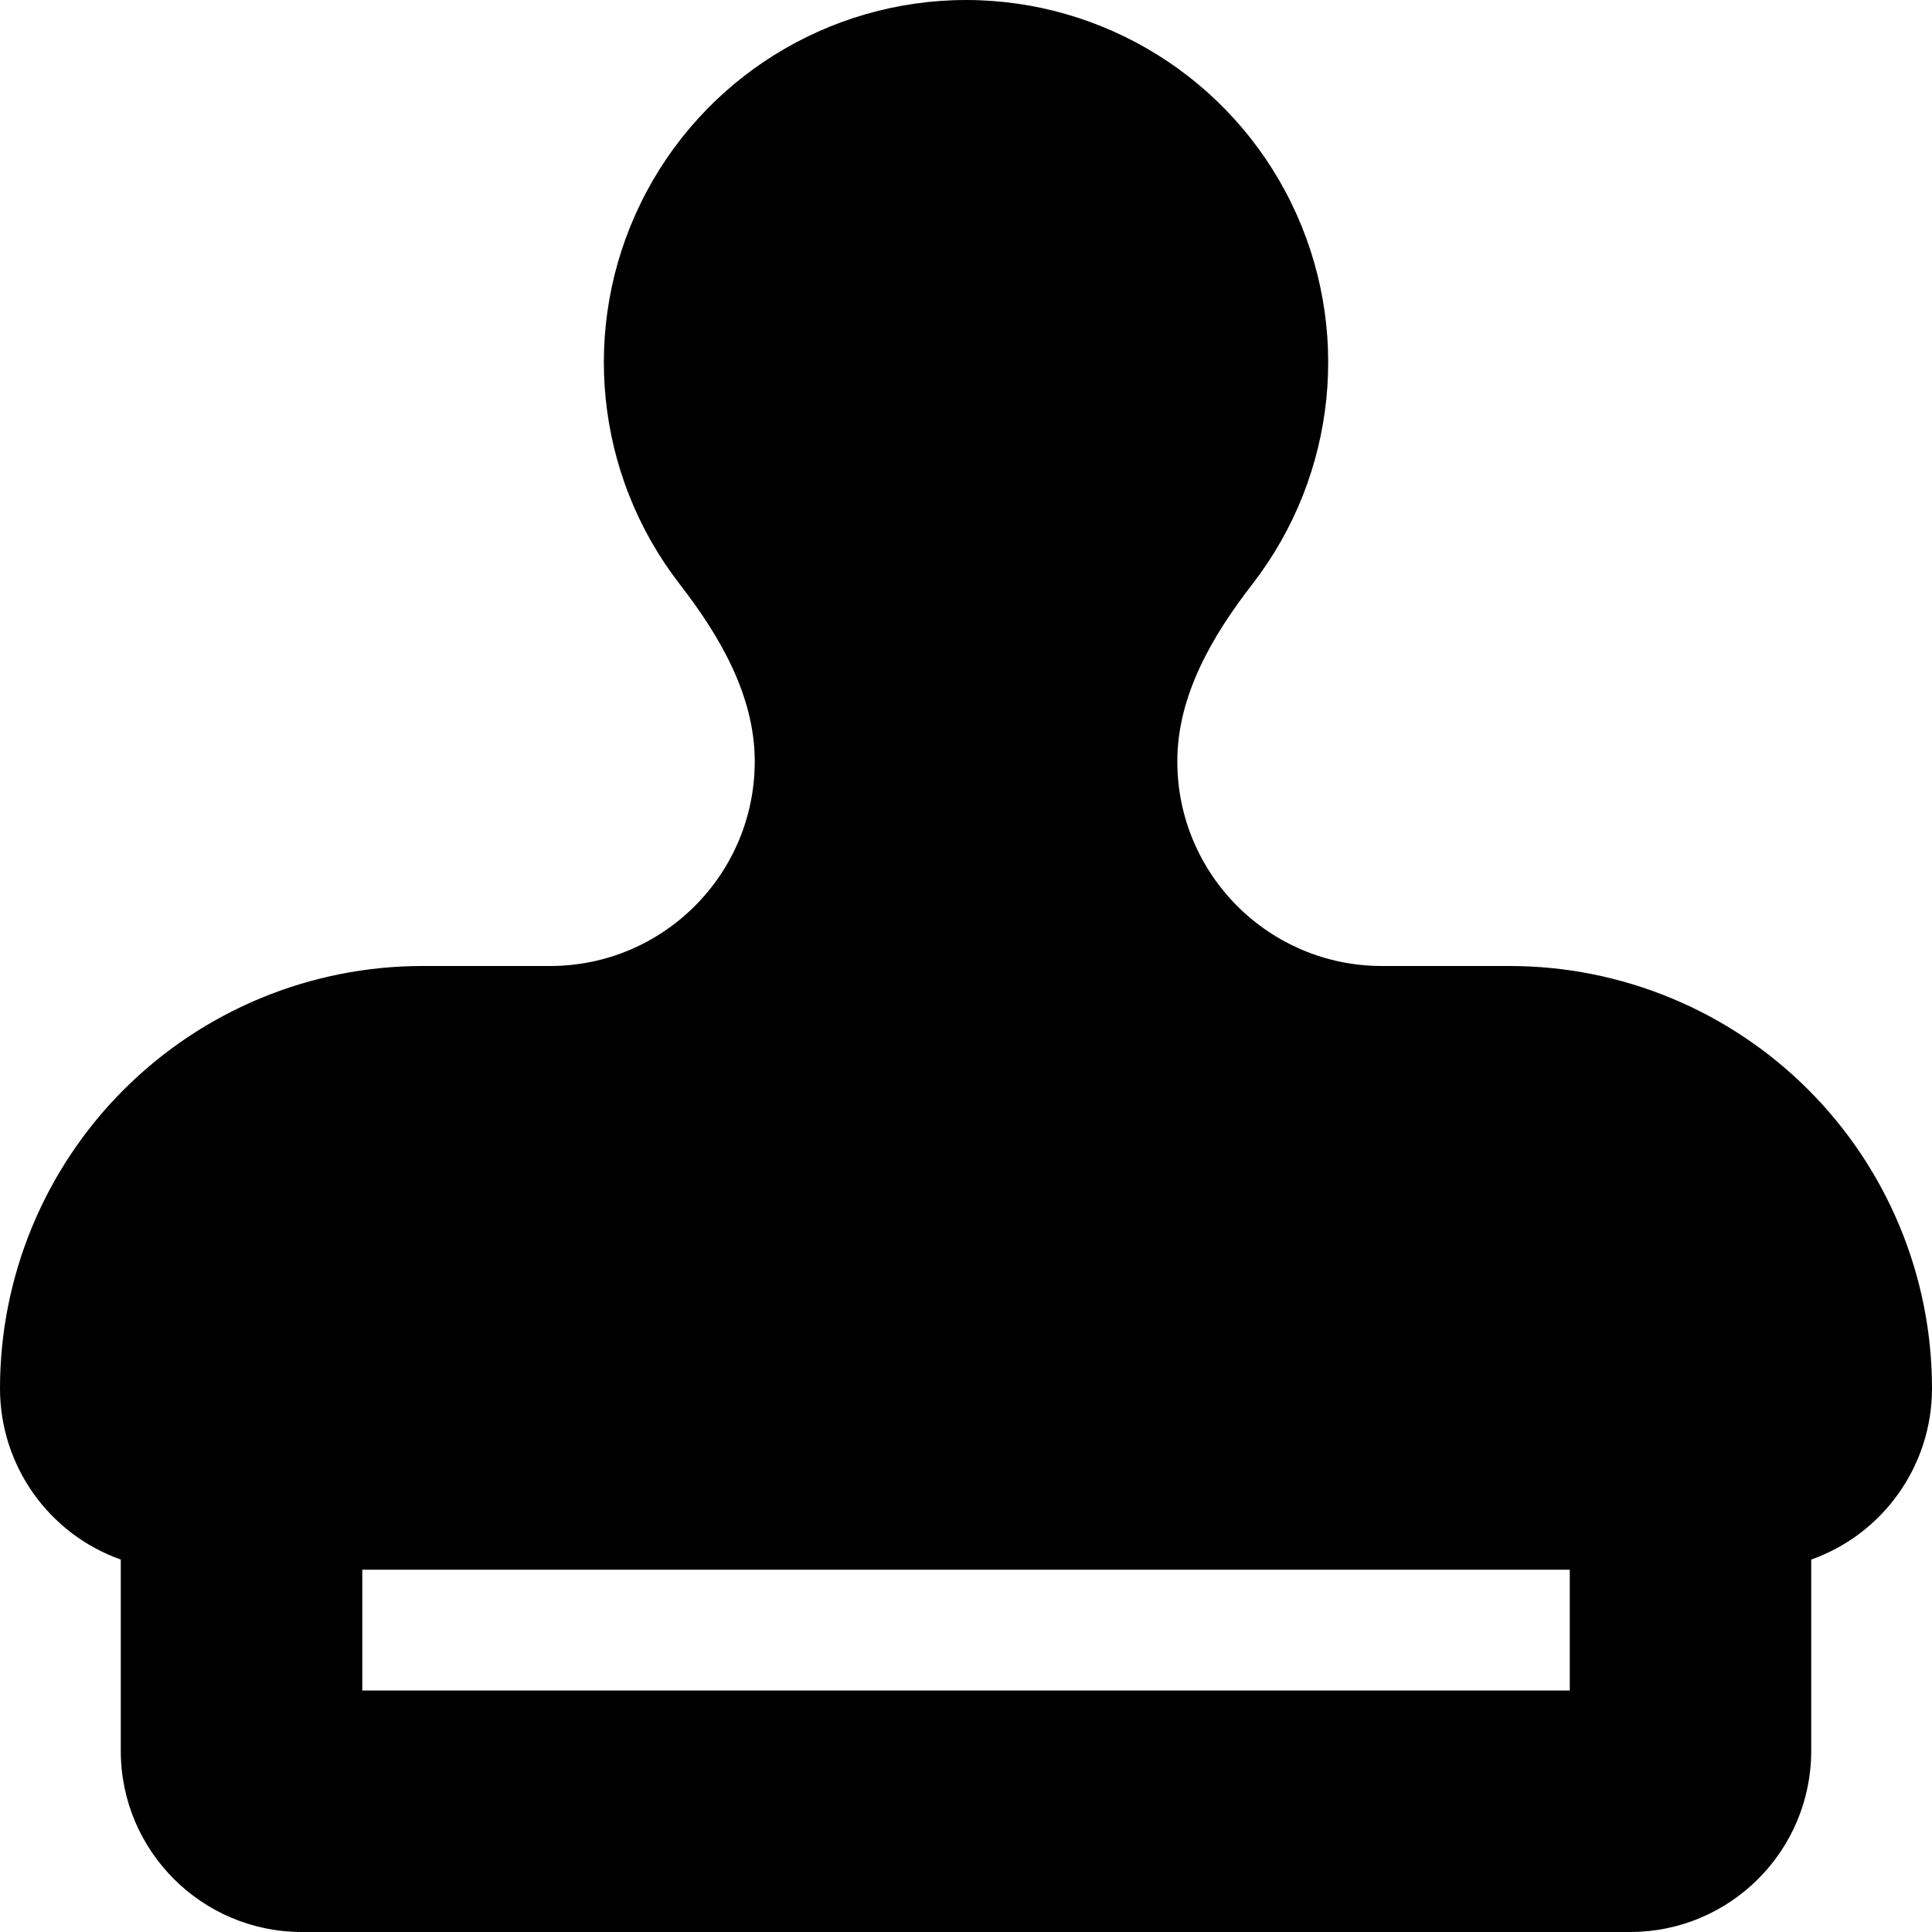
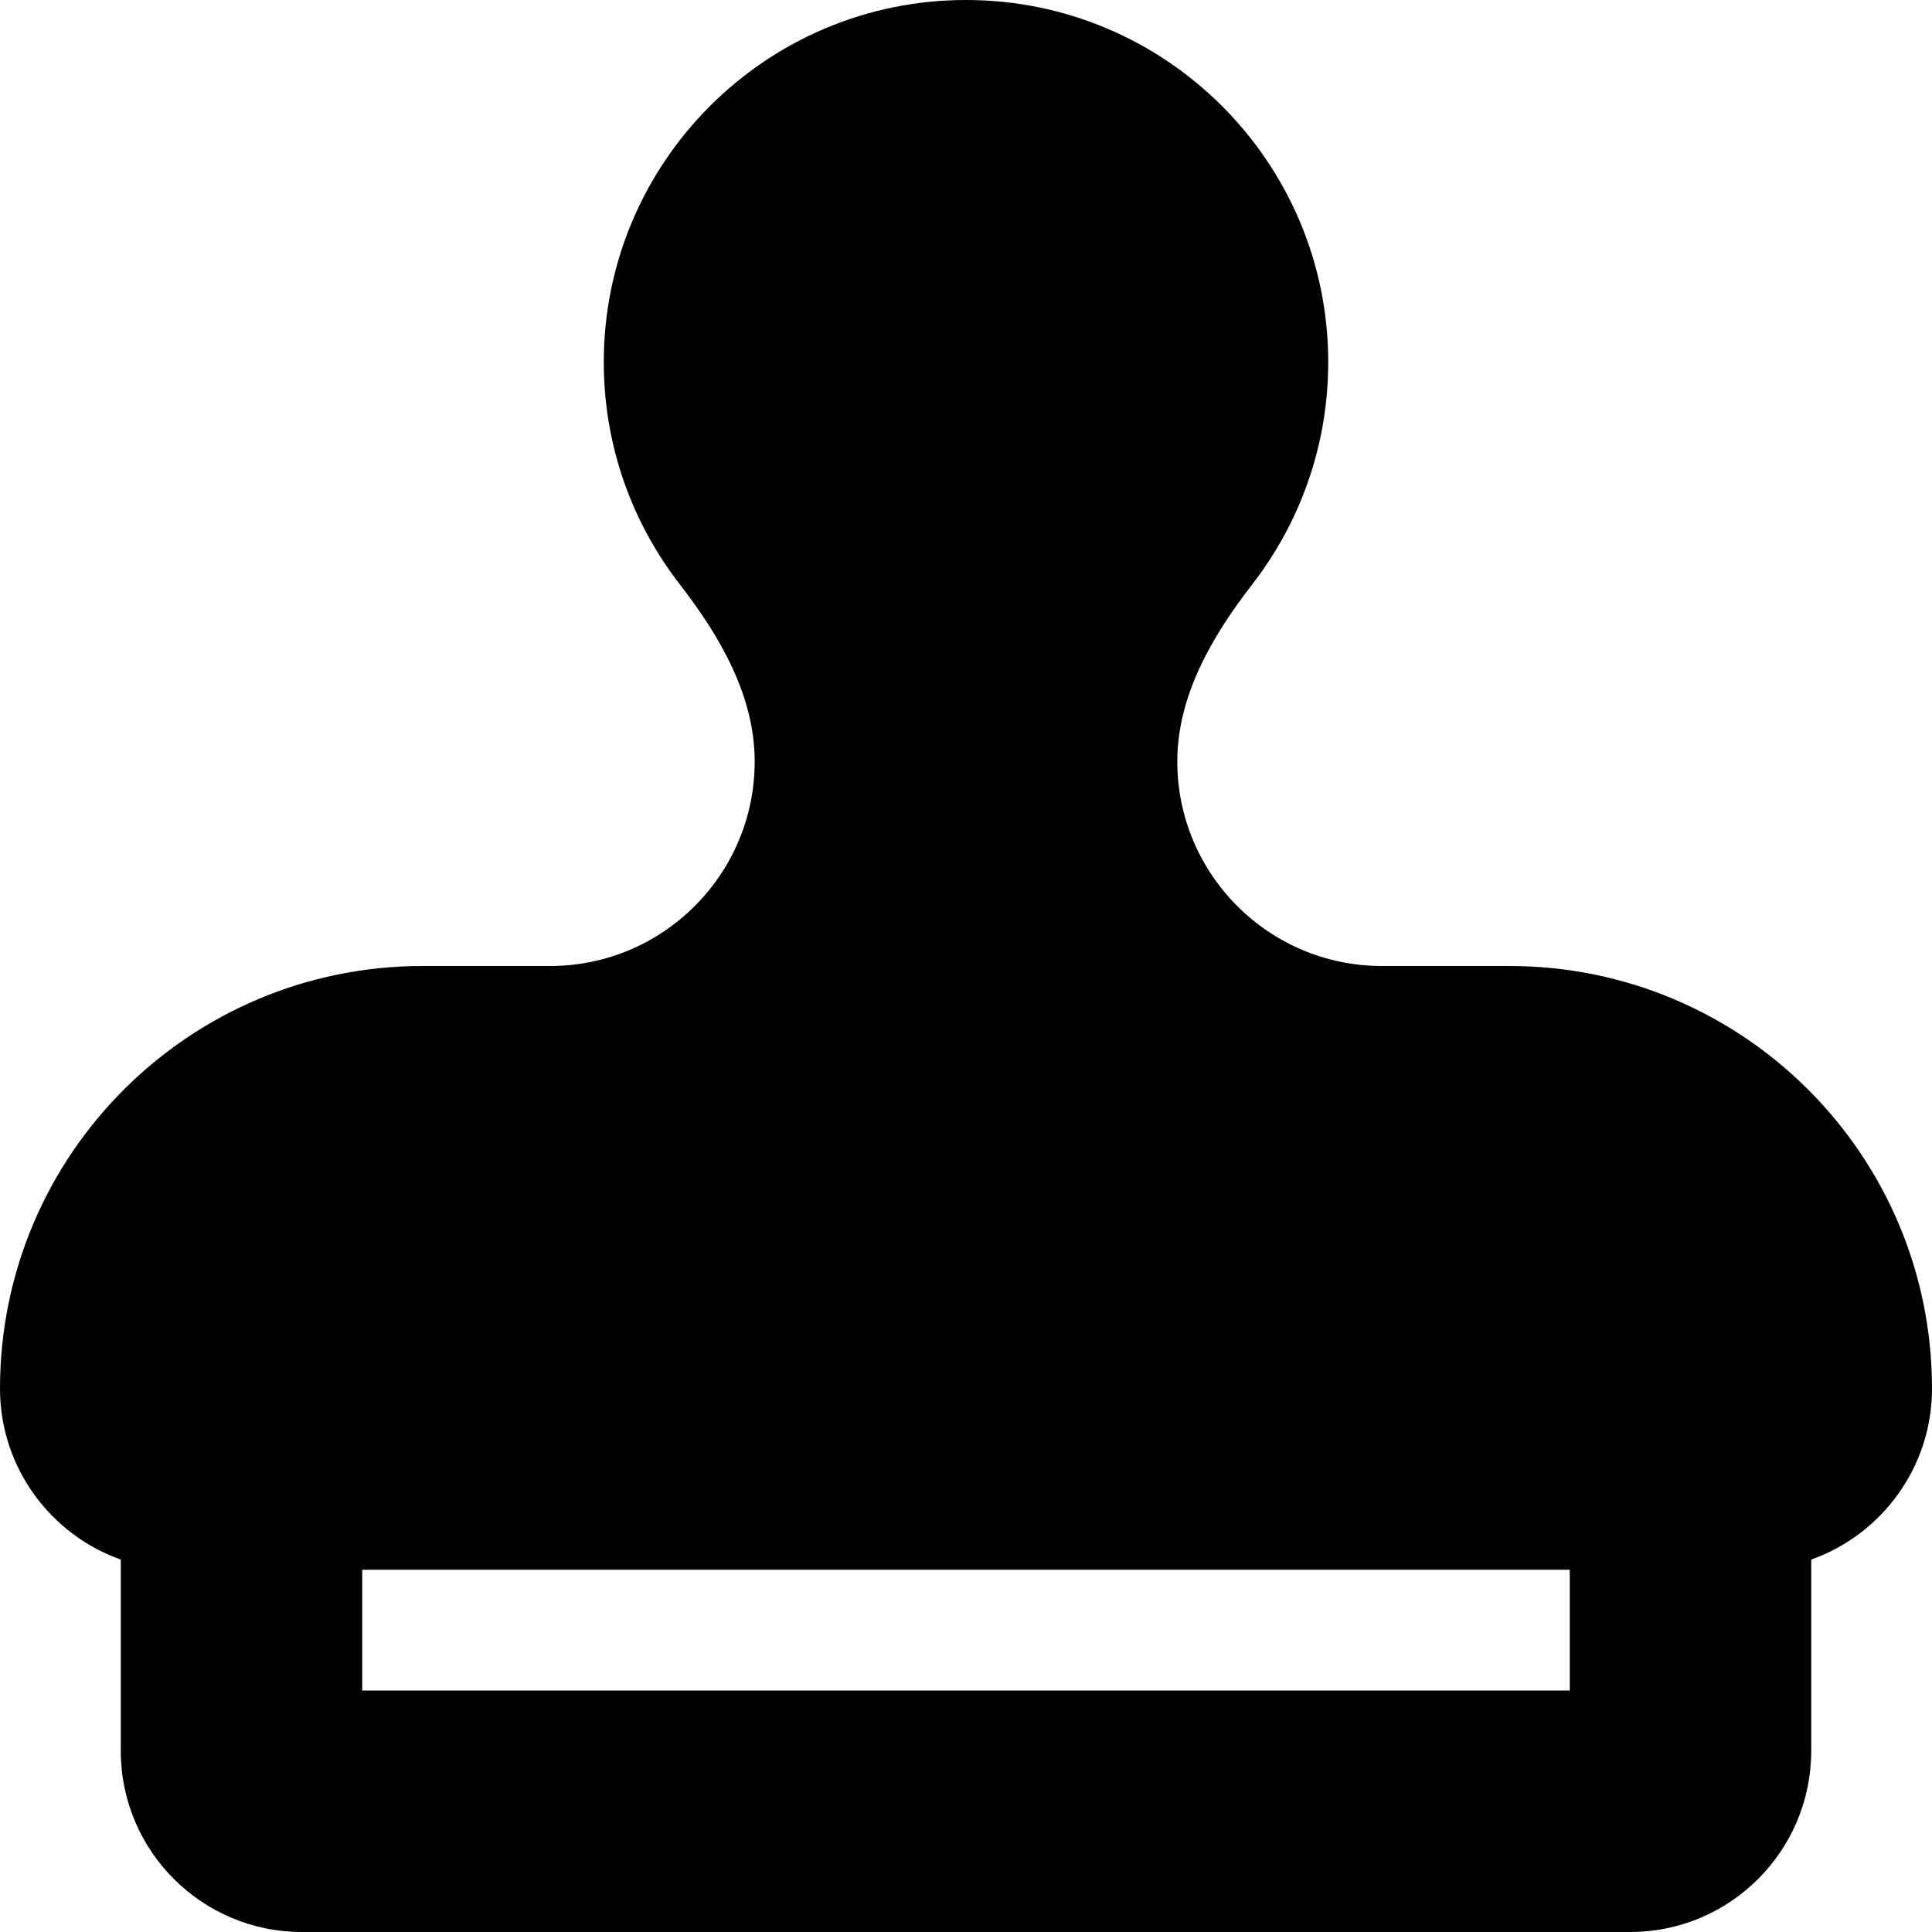
- <svg xmlns="http://www.w3.org/2000/svg" width="35" height="35" fill="none">
-   <path d="M21.328 13.795c0-1.19.629-2.27 1.36-3.213A6.564 6.564 0 0017.5 0a6.564 6.564 0 00-5.187 10.582c.731.943 1.36 2.023 1.36 3.213A3.708 3.708 0 019.967 17.5h-2.31A7.652 7.652 0 000 25.156a3.29 3.29 0 002.188 3.097v3.466A3.282 3.282 0 005.467 35H29.53a3.282 3.282 0 003.282-3.281v-3.466A3.29 3.29 0 0035 25.156a7.652 7.652 0 00-7.656-7.656h-2.31a3.708 3.708 0 01-3.706-3.705zm7.11 14.643v2.187H6.563v-2.188h21.875z" fill="#000" />
+ <svg xmlns="http://www.w3.org/2000/svg" width="35" height="35" viewBox="0 0 35 35" fill="none">
+   <path d="M21.328 13.795C21.328 12.605 21.957 11.525 22.689 10.582C23.55 9.468 24.062 8.073 24.062 6.562C24.062 2.939 21.123 0 17.5 0C13.877 0 10.938 2.939 10.938 6.562C10.938 8.073 11.45 9.468 12.312 10.582C13.043 11.525 13.672 12.605 13.672 13.795C13.672 15.839 12.011 17.5 9.967 17.5H7.656C3.425 17.5 0 20.925 0 25.156C0 26.585 0.916 27.802 2.188 28.253V31.719C2.188 33.53 3.657 35 5.469 35H29.531C31.343 35 32.812 33.53 32.812 31.719V28.253C34.084 27.802 35 26.585 35 25.156C35 20.925 31.575 17.5 27.344 17.5H25.033C22.989 17.5 21.328 15.839 21.328 13.795ZM28.438 28.438V30.625H6.562V28.438H28.438Z" fill="black" />
</svg>
